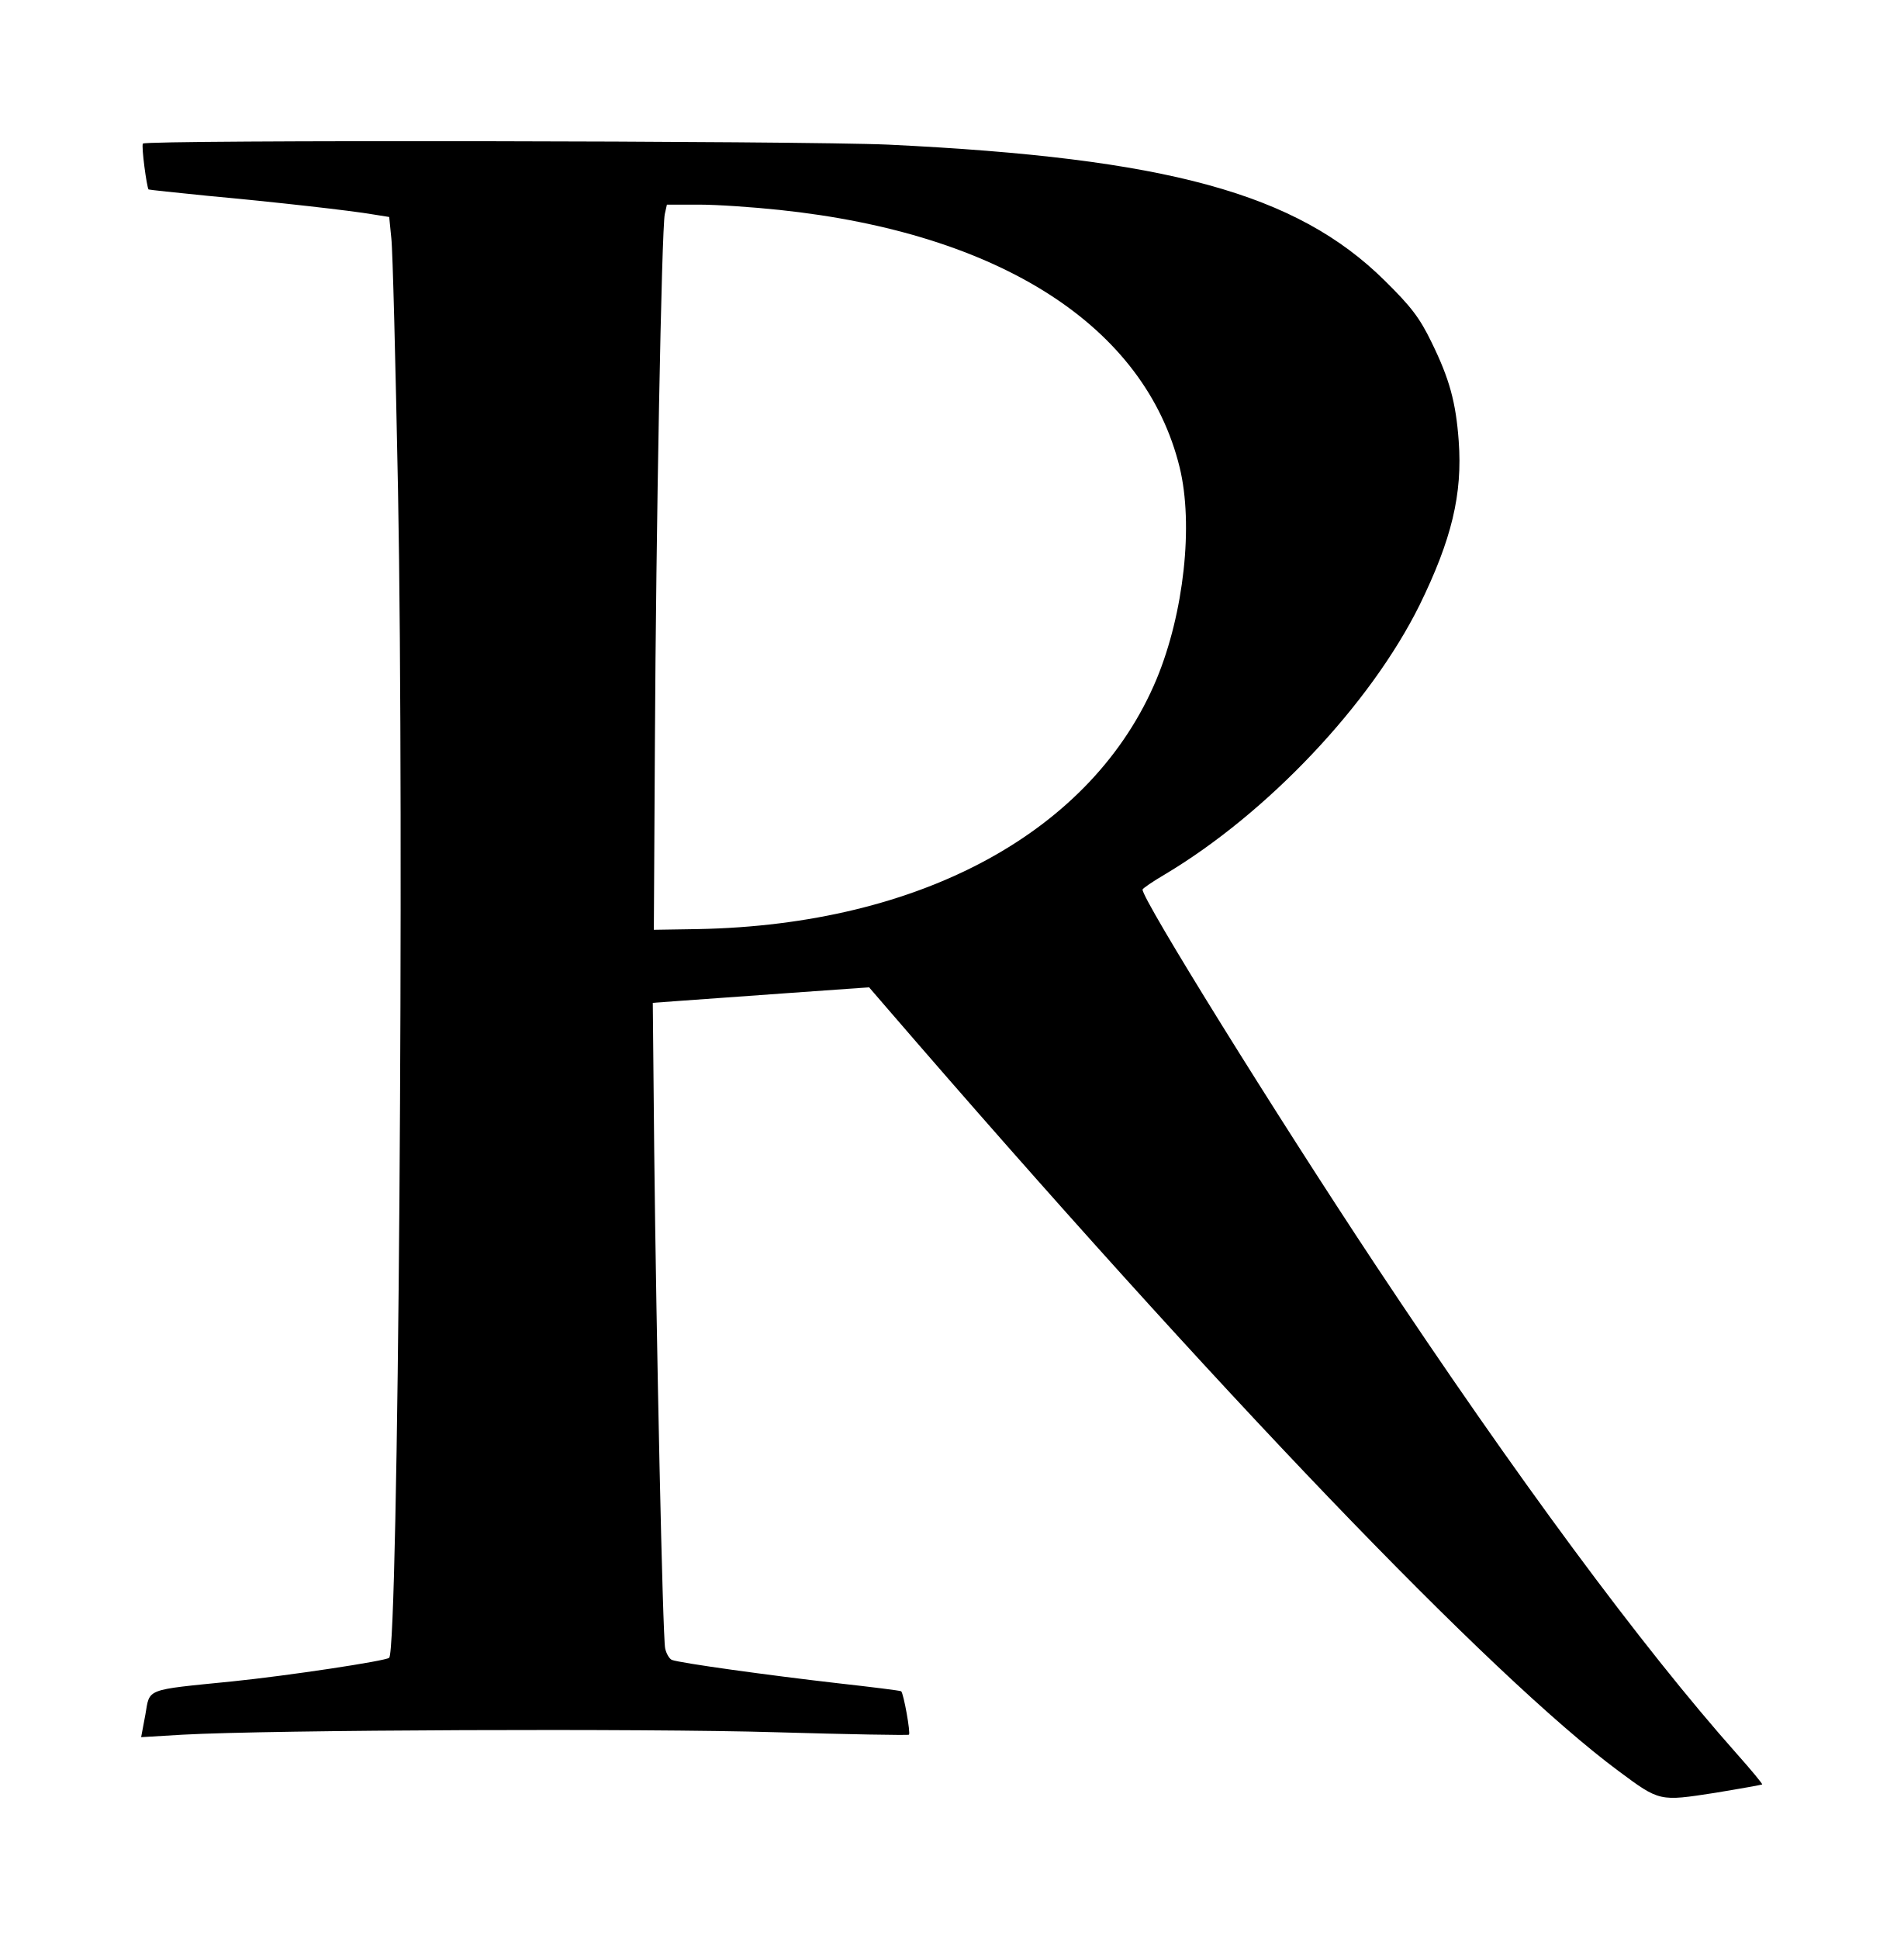
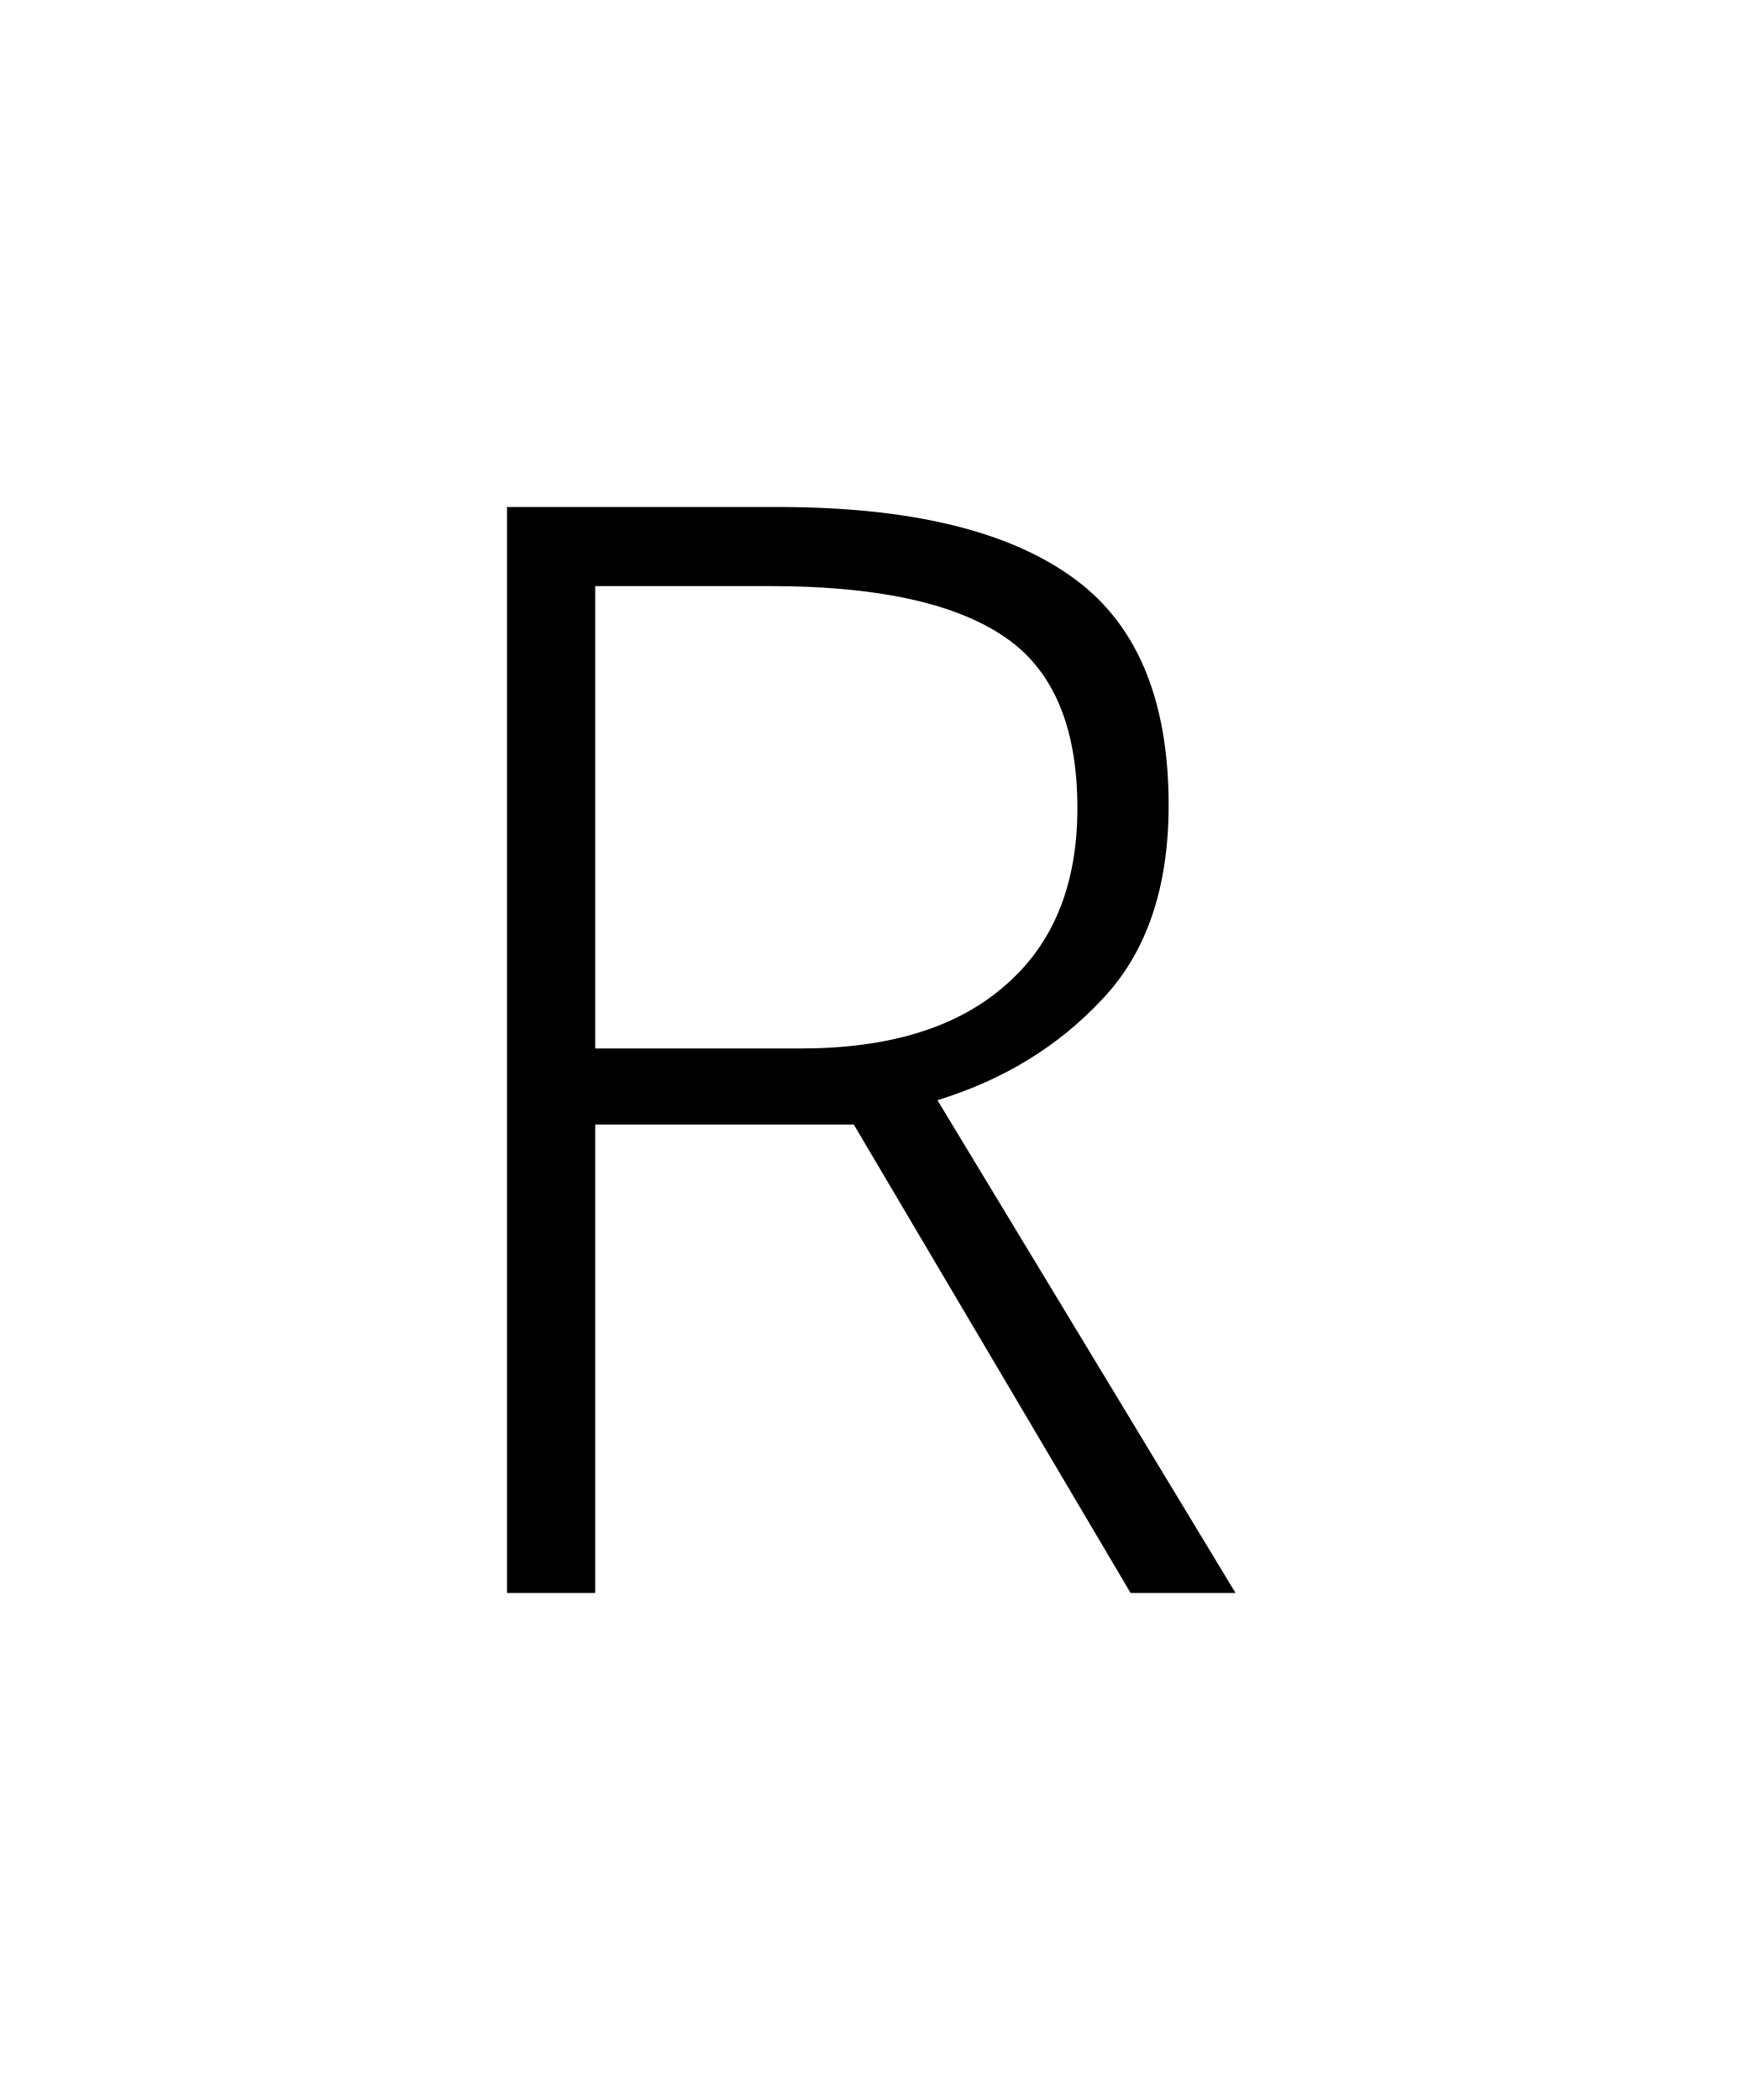
- <svg xmlns="http://www.w3.org/2000/svg" version="1.0" width="674.261" height="686.858" viewBox="0 0 539.409 549.486" preserveAspectRatio="xMidYMid meet" id="svg2">
-   <defs id="defs12" />
-   <g transform="matrix(0.1,0,0,-0.1,-379.2,947.9902)" id="g6" style="fill:#000000;stroke:none">
-     <path d="m 4197,9073 c -5,-7 11,-124 16,-130 2,-1 77,-9 167,-18 195,-18 408,-42 471,-53 l 44,-7 6,-60 c 4,-33 12,-355 19,-715 18,-963 1,-3282 -25,-3308 -9,-9 -288,-51 -445,-67 -249,-25 -233,-19 -246,-94 l -12,-64 117,7 c 252,14 1312,18 1680,7 206,-6 376,-9 379,-7 5,5 -15,116 -22,123 -2,2 -83,12 -181,23 -192,22 -446,57 -469,66 -7,3 -16,18 -19,33 -7,36 -25,872 -31,1413 l -4,416 82,6 c 44,3 182,13 306,22 l 225,16 50,-58 c 935,-1084 1714,-1896 2074,-2163 117,-87 116,-86 272,-62 73,12 134,23 135,24 2,1 -31,41 -72,87 -270,304 -625,784 -1025,1387 -281,424 -660,1034 -659,1062 0,3 29,23 65,44 289,173 580,480 720,762 91,186 122,314 111,465 -8,110 -26,176 -77,280 -34,70 -58,101 -133,175 -250,247 -616,347 -1406,385 -246,11 -2106,14 -2113,3 z m 1804,-188 c 626,-66 1036,-330 1134,-729 40,-163 12,-414 -65,-600 -180,-432 -667,-697 -1300,-709 l -125,-2 3,530 c 3,598 19,1456 28,1498 l 6,27 91,0 c 51,0 153,-7 228,-15 z" id="path8" />
-   </g>
+ <svg xmlns="http://www.w3.org/2000/svg" viewBox="0 0 171.85 207.1" width="171.85" height="207.1" id="svg2991" version="1.1">
+   <defs id="defs2998" />
+   <style id="style2993">
+ 		tspan { white-space:pre }
+ 	</style>
+   <path id="Text layer 1" d="m 50,50 26.7,0 q 19.2,0 28.8,6.75 9.75,6.75 9.75,22.65 0,12.3 -6.6,19.2 Q 102.2,105.5 92.45,108.5 l 29.4,48.6 -10.35,0 -27.3,-46.2 -25.5,0 0,46.2 -8.7,0 0,-107.1 z m 25.95,7.8 -17.25,0 0,45.6 20.25,0 q 13.05,0 20.1,-6.15 7.2,-6.15 7.2,-17.55 0,-12.3 -7.5,-17.1 -7.35,-4.8 -22.8,-4.8 z" style="fill:#000000" />
</svg>
